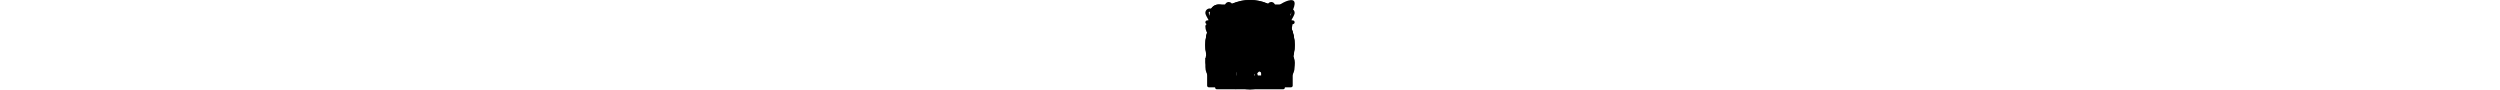
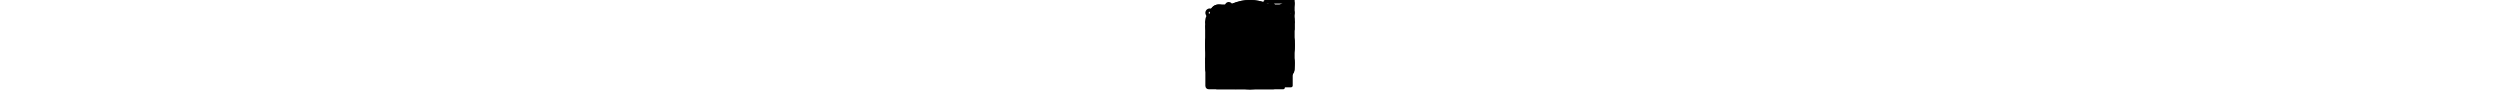
<svg xmlns="http://www.w3.org/2000/svg" version="1.1" width="560" height="20" viewBox="0 0 560 20">
  <svg id="icon-mail" viewBox="0 0 20 20">
    <path d="M1.574 5.286c0.488 0.262 7.248 3.894 7.5 4.029s0.578 0.199 0.906 0.199c0.328 0 0.654-0.064 0.906-0.199s7.012-3.767 7.5-4.029c0.489-0.263 0.951-1.286 0.054-1.286h-16.919c-0.897 0-0.435 1.023 0.053 1.286zM18.613 7.489c-0.555 0.289-7.387 3.849-7.727 4.027s-0.578 0.199-0.906 0.199-0.566-0.021-0.906-0.199-7.133-3.739-7.688-4.028c-0.39-0.204-0.386 0.035-0.386 0.219s0 7.293 0 7.293c0 0.42 0.566 1 1 1h16c0.434 0 1-0.58 1-1 0 0 0-7.108 0-7.292s0.004-0.423-0.387-0.219z" />
  </svg>
  <svg id="icon-menu" viewBox="0 0 20 20">
    <path d="M16.4 9h-12.8c-0.552 0-0.6 0.447-0.6 1s0.048 1 0.6 1h12.8c0.552 0 0.6-0.447 0.6-1s-0.048-1-0.6-1zM16.4 13h-12.8c-0.552 0-0.6 0.447-0.6 1s0.048 1 0.6 1h12.8c0.552 0 0.6-0.447 0.6-1s-0.048-1-0.6-1zM3.6 7h12.8c0.552 0 0.6-0.447 0.6-1s-0.048-1-0.6-1h-12.8c-0.552 0-0.6 0.447-0.6 1s0.048 1 0.6 1z" />
  </svg>
  <svg id="icon-instagram" viewBox="0 0 20 20">
    <path d="M17 1h-14c-1.1 0-2 0.9-2 2v14c0 1.101 0.9 2 2 2h14c1.1 0 2-0.899 2-2v-14c0-1.1-0.9-2-2-2zM9.984 15.523c3.059 0 5.538-2.481 5.538-5.539 0-0.338-0.043-0.664-0.103-0.984h1.581v7.216c0 0.382-0.31 0.69-0.693 0.69h-12.614c-0.383 0-0.693-0.308-0.693-0.69v-7.216h1.549c-0.061 0.32-0.104 0.646-0.104 0.984 0 3.059 2.481 5.539 5.539 5.539zM6.523 9.984c0-1.912 1.55-3.461 3.462-3.461s3.462 1.549 3.462 3.461-1.551 3.462-3.462 3.462c-1.913 0-3.462-1.55-3.462-3.462zM16.307 6h-1.615c-0.382 0-0.692-0.312-0.692-0.692v-1.617c0-0.382 0.31-0.691 0.691-0.691h1.615c0.384 0 0.694 0.309 0.694 0.691v1.616c0 0.381-0.31 0.693-0.693 0.693z" />
  </svg>
  <svg id="icon-linkedin" viewBox="0 0 20 20">
    <path d="M5 3c0 1.062-0.71 1.976-2.001 1.976-1.215 0-1.999-0.862-1.999-1.924 0-1.090 0.76-2.052 2-2.052s1.976 0.91 2 2zM1 19v-13h4v13h-4z" />
    <path d="M7 10.444c0-1.545-0.051-2.836-0.102-3.951h3.594l0.178 1.723h0.076c0.506-0.811 1.746-2 3.822-2 2.532 0 4.432 1.695 4.432 5.342v7.442h-4v-6.861c0-1.594-0.607-2.81-2-2.81-1.062 0-1.594 0.86-1.873 1.569-0.102 0.254-0.127 0.608-0.127 0.963v7.139h-4v-8.556z" />
  </svg>
  <svg id="icon-github" viewBox="0 0 32 32">
    <path d="M16 0.395c-8.836 0-16 7.163-16 16 0 7.069 4.585 13.067 10.942 15.182 0.8 0.148 1.094-0.347 1.094-0.77 0-0.381-0.015-1.642-0.022-2.979-4.452 0.968-5.391-1.888-5.391-1.888-0.728-1.849-1.776-2.341-1.776-2.341-1.452-0.993 0.11-0.973 0.11-0.973 1.606 0.113 2.452 1.649 2.452 1.649 1.427 2.446 3.743 1.739 4.656 1.33 0.143-1.034 0.558-1.74 1.016-2.14-3.554-0.404-7.29-1.777-7.29-7.907 0-1.747 0.625-3.174 1.649-4.295-0.166-0.403-0.714-2.030 0.155-4.234 0 0 1.344-0.43 4.401 1.64 1.276-0.355 2.645-0.532 4.005-0.539 1.359 0.006 2.729 0.184 4.008 0.539 3.054-2.070 4.395-1.64 4.395-1.64 0.871 2.204 0.323 3.831 0.157 4.234 1.026 1.12 1.647 2.548 1.647 4.295 0 6.145-3.743 7.498-7.306 7.895 0.574 0.497 1.085 1.47 1.085 2.963 0 2.141-0.019 3.864-0.019 4.391 0 0.426 0.288 0.925 1.099 0.768 6.354-2.118 10.933-8.113 10.933-15.18 0-8.837-7.164-16-16-16z" />
  </svg>
  <svg id="icon-moto" viewBox="0 -76 512 512">
    <path d="m437 210c-12.289 0-23.727 3.254-33.973 8.516l-20.273-24.094c8.988-5.312 18.711-9.398 28.988-11.699 8.379-1.887 16.684-2.578 25.34-2.707 11.18.086 22.18-4.324 30.41-12.48 8.586-8.496 13.508-20.316 13.508-34.293 0-76.824-64.719-133.242-133.051-133.242h-16.949c-8.289 0-15 6.711-15 15s6.711 15 15 15h16.949c4.469 0 8.73.77 13.051 1.324v28.984c-8.711.789-16.914 3.484-24.676 7.098-.098-.113-.223-.188-.316-.301-12.312 5.758-22.926 14.762-30.613 26.293l-34.145 51.211c-2.344 3.5-6.035 5.859-10.211 6.504-30.367 4.668-56.691 24.027-70.516 52.297 12.812 19.148 20.477 41.961 20.477 66.59h-31c0-49.629-40.371-90-90-90s-90 40.371-90 90 40.371 90 90 90c39.059 0 72.047-25.156 84.473-60h141.527c8.289 0 15-6.711 15-15 0-8.336.996-16.848 2.945-25.281 4.086-17.516 13.195-33.457 25.422-46.48l20.246 24.059c-10.832 13.004-17.613 29.496-17.613 47.703 0 41.352 33.648 75 75 75s75-33.648 75-75-33.648-75-75-75zm-347 120c-33.09 0-60-26.91-60-60s26.91-60 60-60 60 26.91 60 60h-45c-8.277 0-15-6.723-15-15 0-8.289-6.711-15-15-15s-15 6.711-15 15c0 24.812 20.188 45 45 45h36.656c-10.406 17.848-29.543 30-51.656 30zm347 0c-24.812 0-45-20.188-45-45 0-8.691 2.59-16.742 6.875-23.633l26.406 33.008c5.215 6.504 14.66 7.484 21.094 2.344 6.461-5.188 7.516-14.617 2.344-21.094l-26.375-32.969c4.617-1.605 9.496-2.656 14.656-2.656 24.812 0 45 20.188 45 45s-20.188 45-45 45zm0 0" />
    <path d="m254.734 115.309 25.699-38.551c8.215-12.328 18.988-22.344 31.227-30.121-16.461-10.395-35.438-16.637-55.66-16.637-35.441 0-68.18 18.066-87.449 47.039l23.992 14.398c19.273 11.562 40.379 19.305 62.191 23.871zm0 0" />
    <path d="m177.105 117.156-96.258-57.156h-65.848c-8.289 0-15 6.711-15 15 0 41.352 33.648 75 75 75 30.004 0 61.129.652 94.477 29.641.129-.238.129-.508.273-.738 11.637-18.711 28.066-33.219 46.902-43.414-13.637-4.988-26.988-10.801-39.547-18.332zm0 0" />
  </svg>
  <svg id="icon-headphones" viewBox="0 0 47 47">
    <g>
      <path d="M40.508,25.355h-0.311v-1.58c0.738-0.428,1.238-1.216,1.238-2.13c0-9.888-8.045-17.934-17.935-17.934   c-9.889,0-17.935,8.046-17.935,17.935c0,0.914,0.5,1.702,1.237,2.131v1.58h-0.31C2.913,25.357,0,28.685,0,32.775v2.477   c0,4.092,2.913,7.42,6.493,7.42h2.89l0.256,0.256c0.241,0.241,0.558,0.362,0.874,0.362c0.317,0,0.634-0.121,0.875-0.362   c0.285-0.285,0.382-0.673,0.33-1.044c0.214-0.302,0.342-0.669,0.342-1.067V27.21c0-1.025-0.831-1.855-1.855-1.855H9.277v-1.58   c0.736-0.428,1.236-1.216,1.236-2.13c0-7.161,5.826-12.987,12.987-12.987s12.986,5.826,12.986,12.987c0,0.914,0.5,1.702,1.236,2.13   v1.58h-0.928c-1.023,0-1.855,0.83-1.855,1.855v13.605c0,0.397,0.129,0.766,0.342,1.066c-0.051,0.371,0.046,0.758,0.33,1.044   c0.242,0.241,0.559,0.362,0.875,0.362s0.634-0.121,0.875-0.362l0.256-0.256h2.89c3.58,0,6.493-3.328,6.493-7.42v-2.476   C47.001,28.685,44.088,25.355,40.508,25.355z" />
    </g>
    <g>
</g>
    <g>
</g>
    <g>
</g>
    <g>
</g>
    <g>
</g>
    <g>
</g>
    <g>
</g>
    <g>
</g>
    <g>
</g>
    <g>
</g>
    <g>
</g>
    <g>
</g>
    <g>
</g>
    <g>
</g>
    <g>
</g>
  </svg>
  <svg id="icon-ball" viewBox="0 0 77.832 77.832">
    <g>
      <path d="M38.916,0C17.458,0,0,17.458,0,38.916c0,2.489,0.245,4.923,0.693,7.284l-0.146,0.175c0.07,0.059,0.138,0.109,0.208,0.167   c3.555,17.819,19.312,31.29,38.161,31.29c21.458,0,38.916-17.458,38.916-38.916S60.374,0,38.916,0z M72.061,25.249   c-0.052,12.625-11.312,15.317-16.045,15.888c3.945-13.604,2.821-26.663,1.959-32.572C64.236,12.512,69.199,18.337,72.061,25.249z    M54.559,6.658c0.653,3.375,3.119,18.577-1.675,34.318c-9.122-2.418-10.416-9.061-12.143-18.104   c-1.169-6.126-2.491-12.99-6.694-19.474c1.594-0.217,3.217-0.339,4.869-0.339C44.521,3.059,49.829,4.354,54.559,6.658z    M30.764,4.005c4.453,6.291,5.793,13.262,6.973,19.441c1.714,8.979,3.346,17.479,14.175,20.446   c-0.799,2.201-1.749,4.398-2.877,6.562c-22.46-10.88-36.241-28.358-39.237-32.423C14.786,11.094,22.187,6.007,30.764,4.005z    M8.018,20.751c4.195,5.486,17.939,21.856,39.521,32.371c-0.844,1.407-1.773,2.791-2.789,4.147   c-5.908-2.934-11.457-3.388-16.834-3.826c-7.44-0.607-15.128-1.256-24.354-8.571c-0.326-1.938-0.504-3.926-0.504-5.956   C3.059,32.29,4.872,26.083,8.018,20.751z M4.647,49.475c8.612,5.83,15.922,6.438,23.021,7.018c5.113,0.417,9.972,0.82,15.12,3.232   c-4.148,4.854-9.563,9.235-16.591,12.709C15.932,68.525,7.908,60.038,4.647,49.475z M30.319,73.725   c6.382-3.564,11.38-7.873,15.283-12.574c1.639,0.906,4.851,3.021,5.688,6.066c0.497,1.805,0.046,3.756-1.312,5.803   c-3.485,1.133-7.201,1.754-11.061,1.754C35.953,74.773,33.074,74.405,30.319,73.725z M54.134,71.374   c0.507-1.685,0.552-3.351,0.101-4.983c-1.068-3.863-4.598-6.434-6.729-7.677c1.028-1.403,1.967-2.833,2.823-4.284   c5.354,2.402,11.157,4.416,17.387,5.82C64.193,64.993,59.529,68.834,54.134,71.374z M69.557,57.523   c-6.373-1.342-12.293-3.354-17.74-5.776c1.27-2.456,2.322-4.952,3.191-7.446c2.686-0.195,10.21-1.199,15.299-6.387   c1.709-1.742,2.957-3.786,3.758-6.096c0.463,2.295,0.709,4.668,0.709,7.098C74.773,45.725,72.865,52.096,69.557,57.523z" />
    </g>
    <g>
</g>
    <g>
</g>
    <g>
</g>
    <g>
</g>
    <g>
</g>
    <g>
</g>
    <g>
</g>
    <g>
</g>
    <g>
</g>
    <g>
</g>
    <g>
</g>
    <g>
</g>
    <g>
</g>
    <g>
</g>
    <g>
</g>
  </svg>
  <svg id="icon-ski" viewBox="0 0 512.002 512.002">
    <g>
      <g>
        <path d="M507.543,59.391c-3.826-5.553-9.582-9.282-16.211-10.501c-13.68-2.519-26.857,6.565-29.376,20.246    c-1.261,6.857,1.418,27.28,3.845,42.974l-1.521-0.28c-5.23-0.959-10.245,2.495-11.207,7.723l-14.599,79.327l-0.748-0.138    c-5.228-0.962-10.245,2.498-11.205,7.725c-0.96,5.228,2.498,10.245,7.726,11.205l15.689,2.889L428.26,338.291    c-22.002-8.067-47.348-14.603-74.391-19.193l17.279-80.608c0,0,0-0.002,0.001-0.003l5.119-23.843    c0.009-0.04,0.017-0.081,0.025-0.121l0.127-0.627l12.122-56.532c0.005-0.02,0.012-0.04,0.016-0.061    c0.004-0.018,0.005-0.036,0.009-0.054L403.62,87.05c1.566-7.303,2.36-14.794,2.36-22.267c0-13.614-2.567-26.917-7.635-39.546    c-3.387-8.417-11.443-13.856-20.525-13.856c-5.719,0-11.147,2.198-15.282,6.188c-15.281,14.727-25.703,33.472-30.14,54.206    l-27.296,127.318c-0.026,0.111-0.054,0.22-0.077,0.335l-5.098,23.799c-0.001,0.004-0.001,0.007-0.002,0.011l-18.954,88.401    c-16.479-0.663-33.434-0.676-49.95-0.042l-6.651-31.022c-0.001-0.007-0.002-0.013-0.003-0.019    c-0.001-0.007-0.004-0.013-0.005-0.019l-12.244-57.114l-0.006-0.032c-0.011-0.056-0.021-0.11-0.034-0.165l-5.11-23.858    c-0.022-0.102-0.044-0.198-0.069-0.299L179.604,71.778c-4.438-20.737-14.86-39.481-30.138-54.206    c-4.138-3.992-9.566-6.191-15.286-6.191c-9.082,0-17.138,5.438-20.529,13.864c-5.064,12.621-7.631,25.924-7.631,39.538    c0,7.473,0.794,14.964,2.36,22.266l15.053,70.198c0.004,0.018,0.005,0.038,0.009,0.056c0.005,0.021,0.012,0.041,0.016,0.064    l12.121,56.53l0.127,0.628c0.009,0.04,0.017,0.081,0.025,0.121l5.12,23.848c0,0.002,0.001,0.004,0.001,0.005l17.244,80.447    c-27.023,4.531-52.379,11.01-74.418,19.022L62.064,220.561l15.689-2.889c5.228-0.96,8.687-5.977,7.726-11.205    c-0.961-5.228-5.974-8.685-11.205-7.725l-0.748,0.138l-14.599-79.327c-0.962-5.228-5.978-8.684-11.207-7.723l-1.521,0.28    c2.426-15.696,5.105-36.118,3.845-42.977c-2.519-13.677-15.699-22.761-29.376-20.242c-6.629,1.219-12.386,4.949-16.209,10.5    c-3.821,5.548-5.254,12.251-4.035,18.875c1.261,6.859,11.041,24.989,18.901,38.791l-1.516,0.279    c-2.511,0.462-4.734,1.903-6.182,4.004c-1.448,2.102-2.003,4.693-1.54,7.203l14.609,79.331l-0.749,0.138    c-5.227,0.963-8.684,5.981-7.72,11.208c0.855,4.638,4.901,7.881,9.454,7.881c0.578,0,1.165-0.053,1.755-0.162l15.7-2.891    l22.32,121.231c-20.123,8.876-36.436,19.022-48.639,30.252c-3.888,1.236-6.706,4.874-6.706,9.171v106.295    c0,5.314,4.309,9.624,9.624,9.624h471.57c5.315,0,9.624-4.31,9.624-9.624V389.522c0.671-2.063,0.627-4.303-0.132-6.342    c-0.575-3.604-3.139-6.541-6.541-7.637c-12.031-11.075-28.056-21.096-47.781-29.88l22.391-121.614l15.7,2.891    c0.59,0.109,1.177,0.162,1.755,0.162c4.552,0,8.599-3.244,9.453-7.881c0.963-5.228-2.494-10.246-7.72-11.208l-0.749-0.138    l14.609-79.331c0.462-2.511-0.091-5.103-1.54-7.203c-1.448-2.103-3.672-3.543-6.182-4.005l-1.516-0.279    c7.861-13.802,17.64-31.932,18.901-38.791C512.797,71.642,511.363,64.938,507.543,59.391z M19.349,74.753    c-0.28-1.561,0.062-3.137,0.962-4.444c0.906-1.316,2.269-2.199,3.839-2.488c3.245-0.595,6.368,1.556,6.956,4.745    c0.382,2.672-0.485,11.623-1.931,22.54C23.95,85.447,19.958,77.407,19.349,74.753z M49.208,203.36    c-0.027,0.005-0.054,0.007-0.081,0.012c-0.004,0.001-0.008,0.001-0.012,0.002c-0.001,0-0.002,0-0.003,0.001l-5.488,1.01    L30.76,134.523l5.488-1.01c0.001,0,0.003,0,0.004,0s0.003-0.001,0.004-0.001l5.485-1.01l12.857,69.865L49.208,203.36z     M351.217,75.806c3.632-16.975,12.166-32.32,24.679-44.381c0.548-0.528,1.194-0.796,1.922-0.796c0.941,0,2.136,0.471,2.665,1.784    c4.145,10.331,6.247,21.223,6.247,32.371c0,6.118-0.65,12.252-1.932,18.231l-13.046,60.844l-33.582-7.198L351.217,75.806z     M334.135,155.483l33.581,7.198l-3.554,16.574c-4.467-3.804-9.872-6.574-15.876-7.864c-6.061-1.298-12.11-0.991-17.697,0.632    L334.135,155.483z M318.746,227.26l5.074-23.689c0.022-0.088,0.042-0.176,0.063-0.264c2.029-9.193,11.169-15.062,20.367-13.096    c7.869,1.692,13.581,8.748,13.581,16.778c0,1.045-0.093,2.088-0.278,3.102l-5.224,24.366c0,0.001,0,0.003-0.001,0.005    c-0.96,4.485-3.609,8.327-7.459,10.817s-8.443,3.333-12.933,2.372c-4.484-0.96-8.325-3.61-10.816-7.461    C318.628,236.335,317.785,231.744,318.746,227.26z M312.008,258.682c4.519,3.832,9.941,6.513,15.898,7.789    c2.564,0.549,5.143,0.821,7.704,0.821c3.389,0,6.743-0.483,9.983-1.418l-3.538,16.504l-33.584-7.198L312.008,258.682z     M298.079,323.644c0.008-0.039,0.016-0.076,0.024-0.114l6.332-29.53l33.585,7.198l-11.925,55.632    c-13.107-1.693-25.314-0.062-35.743,2.851L298.079,323.644z M276.869,330.76l-8.041,37.501c-5.479,2.855-9.993,5.735-13.307,8.051    c-3.094-2.163-7.244-4.821-12.234-7.485l-8.169-38.104C248.958,330.269,263.058,330.279,276.869,330.76z M207.56,294    l14.143,65.968c-10.45-3.036-22.681-4.807-35.827-3.261l-11.899-55.51L207.56,294z M203.525,275.179l-33.582,7.198l-3.538-16.504    c3.241,0.935,6.595,1.418,9.984,1.418c2.561,0,5.141-0.271,7.704-0.821c6.064-1.298,11.455-4.056,15.887-7.824L203.525,275.179z     M140.248,143.86l-13.046-60.844c-1.283-5.978-1.932-12.113-1.932-18.231c0-11.149,2.102-22.041,6.243-32.363    c0.531-1.321,1.727-1.792,2.668-1.792c0.728,0,1.374,0.268,1.925,0.799c12.511,12.057,21.044,27.403,24.678,44.381l13.047,60.853    L140.248,143.86z M144.283,162.68l33.582-7.198l3.548,16.551c-5.592-1.628-11.645-1.939-17.708-0.641    c-6,1.29-11.402,4.058-15.868,7.861L144.283,162.68z M154.563,210.656l-0.115-0.568c-0.185-1.013-0.278-2.057-0.278-3.102    c0-8.03,5.712-15.086,13.572-16.776c9.18-1.958,18.312,3.886,20.364,13.039c0.004,0.016,0.008,0.033,0.012,0.049l5.128,23.915    c0.009,0.047,0.018,0.094,0.028,0.142c1.926,9.217-4,18.32-13.209,20.292c-4.49,0.961-9.082,0.118-12.932-2.372    s-6.499-6.333-7.459-10.817c0-0.002,0-0.004-0.001-0.005L154.563,210.656z M481.68,390.131v91.241H29.357v-91.228    c9.775-9.097,23.3-17.729,39.689-25.358l13.063,70.956l-10.294,1.895c-5.228,0.962-8.685,5.98-7.721,11.208    c0.854,4.639,4.901,7.883,9.454,7.883c0.578,0,1.164-0.053,1.753-0.161l39.516-7.277c5.227-0.962,8.685-5.98,7.721-11.208    c-0.962-5.229-5.978-8.682-11.208-7.722l-10.293,1.895l-13.821-75.069c21.851-8.219,47.443-14.847,74.917-19.402l5.015,23.399    c-11.416,4.171-22.26,10.898-32.336,20.095c-3.926,3.583-4.204,9.67-0.621,13.596c3.584,3.927,9.671,4.206,13.596,0.621    c10.271-9.373,21.334-15.544,32.889-18.34c19.764-4.792,38.079,1.068,49.969,6.828c11.316,5.471,18.482,11.603,18.563,11.673    c1.821,1.58,4.067,2.355,6.303,2.355c1.633,0,3.259-0.419,4.711-1.234c0.002-0.001,0.005-0.002,0.007-0.004    c0.212-0.119,0.416-0.253,0.62-0.389c0.08-0.053,0.162-0.101,0.241-0.157c0.156-0.111,0.304-0.233,0.454-0.353    c0.092-0.074,0.189-0.14,0.279-0.217c0.075-0.065,7.652-6.551,19.545-12.141c11.859-5.587,30.123-11.192,49.781-6.158    c11.266,2.885,22.06,8.988,32.085,18.139c1.846,1.685,4.169,2.516,6.486,2.516c2.61,0,5.212-1.056,7.111-3.136    c3.583-3.925,3.306-10.012-0.62-13.596c-9.804-8.948-20.347-15.563-31.437-19.758l5.055-23.584    c27.5,4.617,53.082,11.307,74.888,19.584l-13.759,74.736l-10.293-1.895c-5.227-0.958-10.246,2.495-11.208,7.722    c-0.962,5.228,2.495,10.246,7.721,11.208l39.516,7.277c0.589,0.108,1.175,0.161,1.753,0.161c4.553,0,8.6-3.245,9.454-7.883    c0.962-5.228-2.495-10.246-7.721-11.208l-10.294-1.895l12.989-70.554C458.837,372.699,472.046,381.179,481.68,390.131z     M468.376,204.384l-5.488-1.01c-0.001,0-0.002,0-0.003-0.001c-0.008-0.001-0.014-0.002-0.022-0.003    c-0.02-0.004-0.039-0.005-0.059-0.009l-5.402-0.995l12.858-69.864l5.485,1.01c0.001,0,0.003,0.001,0.004,0.001s0.003,0,0.004,0    l5.488,1.01L468.376,204.384z M492.652,74.752c-0.609,2.654-4.602,10.693-9.829,20.354c-1.446-10.908-2.316-19.844-1.938-22.488    c0.53-2.878,3.052-4.898,5.88-4.898c0.358,0,0.721,0.033,1.085,0.1c1.57,0.289,2.932,1.172,3.839,2.488    C492.589,71.616,492.931,73.192,492.652,74.752z" />
      </g>
    </g>
    <g>
      <g>
        <path d="M221.819,444.947h-59.187c-5.315,0-9.624,4.31-9.624,9.624c0,5.314,4.309,9.624,9.624,9.624h59.187    c5.315,0,9.624-4.31,9.624-9.624C231.442,449.257,227.134,444.947,221.819,444.947z" />
      </g>
    </g>
    <g>
      <g>
        <path d="M247.745,444.947c-12.385,0-12.405,19.248,0,19.248C260.13,464.195,260.151,444.947,247.745,444.947z" />
      </g>
    </g>
    <g>
</g>
    <g>
</g>
    <g>
</g>
    <g>
</g>
    <g>
</g>
    <g>
</g>
    <g>
</g>
    <g>
</g>
    <g>
</g>
    <g>
</g>
    <g>
</g>
    <g>
</g>
    <g>
</g>
    <g>
</g>
    <g>
</g>
  </svg>
  <svg id="icon-travel" viewBox="0 0 457.148 457.148" style="enable-background:new 0 0 457.148 457.148;">
    <g>
      <path d="M452.766,4.923c-14.801-14.806-65.045,11.435-79.847,26.241l-59.28,59.284H43.984c-6.409,0-11.918,4.555-13.119,10.854   c-1.198,6.298,2.249,12.556,8.21,14.911l178.319,70.471L108.048,296.026H4.627c-2.218,0.007-4.132,1.582-4.545,3.766   c-0.416,2.19,0.777,4.356,2.846,5.171l87.028,34.396c0.502,2.185,1.203,4.323,2.101,6.414l-3.807,3.815   c-5.424,5.421-5.424,14.204,0,19.631c5.417,5.424,14.217,5.424,19.634,0l3.716-3.714c2.106,0.93,4.277,1.663,6.49,2.188   l33.545,85.971c0.808,2.074,2.979,3.272,5.167,2.867c0.941-0.169,1.774-0.635,2.415-1.279c0.847-0.836,1.355-1.998,1.355-3.273   V350.736l111.08-111.076l69.807,178.907c2.336,5.976,8.597,9.45,14.905,8.268c2.726-0.514,5.122-1.833,6.972-3.67   c2.436-2.447,3.912-5.802,3.92-9.458V144.059l59.281-59.283C441.333,69.971,467.567,19.727,452.766,4.923z" />
    </g>
    <g>
</g>
    <g>
</g>
    <g>
</g>
    <g>
</g>
    <g>
</g>
    <g>
</g>
    <g>
</g>
    <g>
</g>
    <g>
</g>
    <g>
</g>
    <g>
</g>
    <g>
</g>
    <g>
</g>
    <g>
</g>
    <g>
</g>
  </svg>
  <svg id="icon-me" enable-background="new 0 0 511.864 511.864" viewBox="0 0 511.864 511.864">
    <g>
      <g>
        <path d="m387.779 392.036-61.848-11.63v-31.705c0-3.511-1.811-6.597-4.547-8.381 5.478-3.589 10.696-7.644 15.595-12.146 20.062-18.436 33.166-42.797 37.428-69.292 21.207-4.397 35.869-26.779 30.447-48.25 27.52-19.13 27.993-61.27.89-80.912 13.481-30.121-7.325-66.146-40.143-69.528-1.807-15.498-10.816-29.555-24.67-37.554-13.855-7.999-30.533-8.771-44.857-2.588-19.346-26.736-60.945-26.728-80.285 0-14.325-6.184-31.004-5.41-44.857 2.588-13.854 7.999-22.863 22.056-24.67 37.554-15.498 1.807-29.555 10.816-37.554 24.67s-8.772 30.532-2.589 44.857c-27.112 19.649-26.622 61.789.89 80.913-5.42 21.474 9.24 43.851 30.448 48.249 5.122 32.857 24.891 63.156 53.023 81.439-2.737 1.784-4.548 4.87-4.548 8.381v31.705l-61.848 11.63c-41.4 7.785-68.151 35.194-68.151 69.828v40c0 5.523 4.477 10 10 10h379.998c5.523 0 10-4.477 10-10v-40c0-34.635-26.751-62.043-68.152-69.828zm-181.847-13.335v-20h30c5.514 0 10 4.486 10 10v10zm60-10c0-5.514 4.486-10 10-10h30v20h-40zm-160-198.839c0-11.815 6.972-22.571 17.763-27.399 2.748-1.23 4.795-3.632 5.574-6.54s.207-6.012-1.558-8.451c-6.93-9.577-7.591-22.377-1.683-32.61 5.908-10.232 17.333-16.063 29.083-14.848 2.995.304 5.969-.748 8.098-2.876 2.128-2.129 3.185-5.103 2.876-8.098-1.213-11.759 4.615-23.175 14.848-29.083 10.232-5.907 23.033-5.247 32.61 1.684 2.438 1.765 5.542 2.337 8.451 1.558 2.908-.779 5.31-2.827 6.539-5.574 10.418-23.533 44.388-23.524 54.8 0 1.229 2.748 3.631 4.795 6.539 5.574 2.907.778 6.012.207 8.451-1.558 9.577-6.931 22.377-7.591 32.61-1.684 10.232 5.908 16.061 17.324 14.848 29.083-.309 2.995.748 5.969 2.876 8.098 2.129 2.129 5.104 3.183 8.098 2.876 11.754-1.217 23.175 4.615 29.083 14.848 5.907 10.232 5.247 23.033-1.684 32.61-1.765 2.439-2.337 5.543-1.558 8.451s2.827 5.31 5.574 6.54c20.078 8.783 23.882 36.345 7.138 50.283-5.137-5.56-11.827-9.666-19.375-11.615v-6.266c0-5.526-4.484-10.007-10.011-10-10.285-.004-19.665-6.458-23.344-16.061-1.13-2.948-3.585-5.19-6.625-6.047-3.037-.856-6.304-.229-8.807 1.695-12.088 9.652-31.272 5.153-37.726-8.949-1.404-2.896-4.115-4.938-7.286-5.49-3.17-.552-6.412.458-8.71 2.709-9.278 9.46-25.706 9.459-34.984 0-2.299-2.252-5.542-3.261-8.71-2.709-3.17.551-5.882 2.594-7.286 5.49-6.455 14.103-25.638 18.601-37.726 8.949-2.503-1.924-5.769-2.551-8.807-1.695-3.039.857-5.495 3.099-6.624 6.047-3.679 9.604-13.06 16.057-23.345 16.061-5.527-.007-10.012 4.474-10.011 10v6.266c-7.549 1.95-14.238 6.056-19.376 11.616-6.613-5.633-10.623-14-10.623-22.885zm50.421 79.094c-.47-5.149-4.788-9.091-9.958-9.091-11.475 0-20.463-8.785-20.463-20 0-11.028 8.972-20 20-20 5.523 0 10-4.478 10-10v-6.147c10.655-2.463 20.137-8.767 26.533-17.608 17.377 7.64 39.273 2.353 51.423-11.998 13.199 7.634 30.887 7.633 44.086 0 12.149 14.35 34.048 19.637 51.423 11.997 6.396 8.841 15.878 15.145 26.534 17.608v6.148c0 5.523 4.477 10 10 10 26.65 1.114 26.572 39.275-.463 40-5.171 0-9.489 3.942-9.958 9.091-15.171 120.519-184.032 120.429-199.157 0zm-80.42 212.908c0-29.803 26.783-45.459 51.848-50.172l69.083-12.99h49.068v29.998c0 2.729 1.115 5.34 3.087 7.226l17.821 17.047v38.891h-115.908v-10c-.528-13.268-19.477-13.258-20 0v10h-54.999zm359.998 30h-54.999v-10c-.528-13.268-19.477-13.258-20 0v10h-74.091v-43.164c0-2.729-1.115-5.34-3.087-7.227l-17.821-17.047v-25.726h49.067l69.083 12.99c25.065 4.713 51.848 20.369 51.848 50.172z" />
        <path d="m215.934 209.865h-.007c-5.523 0-9.997 4.477-9.997 10 .528 13.263 19.479 13.263 20.004 0 0-5.523-4.477-10-10-10z" />
        <path d="m295.937 229.865c13.268-.528 13.258-19.477 0-20h-.007c-13.269.529-13.251 19.478.007 20z" />
        <path d="m271.758 278.197c11.576-.211 13.829-16.387 2.583-19.662-12-3.217-24.819-3.216-36.818 0-5.334 1.43-8.5 6.914-7.07 12.249s6.916 8.5 12.249 7.07c8.622-2.312 17.836-2.313 26.46 0 .867.232 1.739.343 2.596.343z" />
        <path d="m185.935 110.533c13.268-.528 13.258-19.477 0-20h-.007c-13.269.529-13.251 19.478.007 20z" />
      </g>
    </g>
  </svg>
  <svg id="icon-powerlifting" viewBox="0 0 471.478 471.478">
    <g>
      <path d="M71.874,52.873c-5.522,0-10,4.477-10,10v109.495c0,5.523,4.478,10,10,10s10-4.477,10-10V62.873   C81.874,57.35,77.396,52.873,71.874,52.873z" />
      <path d="M46.717,70.096c-5.522,0-10,4.477-10,10v27.523H10c-5.522,0-10,4.477-10,10s4.478,10,10,10h26.717v27.523   c0,5.523,4.478,10,10,10s10-4.477,10-10V80.096C56.717,74.573,52.239,70.096,46.717,70.096z" />
      <path d="M399.604,52.873c-5.522,0-10,4.477-10,10v109.495c0,5.523,4.478,10,10,10s10-4.477,10-10V62.873   C409.604,57.35,405.126,52.873,399.604,52.873z" />
      <path d="M374.446,52.873c-5.522,0-10,4.477-10,10v44.747h-12.213V90.621c0-5.523-4.478-10-10-10s-10,4.477-10,10v16.999H139.244   V90.621c0-5.523-4.478-10-10-10s-10,4.477-10,10v16.999h-12.212V62.873c0-5.523-4.478-10-10-10s-10,4.477-10,10v109.495   c0,5.523,4.478,10,10,10s10-4.477,10-10V127.62h12.212v270.985h-11.749c-5.522,0-10,4.477-10,10s4.478,10,10,10h43.498   c5.522,0,10-4.477,10-10s-4.478-10-10-10h-11.749V127.62h192.989v270.985h-11.749c-5.522,0-10,4.477-10,10s4.478,10,10,10h43.498   c5.522,0,10-4.477,10-10s-4.478-10-10-10h-11.749V127.62h12.213v44.748c0,5.523,4.478,10,10,10s10-4.477,10-10V62.873   C384.446,57.35,379.969,52.873,374.446,52.873z" />
      <path d="M461.478,107.62h-26.717V80.096c0-5.523-4.478-10-10-10s-10,4.477-10,10v75.047c0,5.523,4.478,10,10,10s10-4.477,10-10   V127.62h26.717c5.522,0,10-4.477,10-10S467,107.62,461.478,107.62z" />
    </g>
    <g>
</g>
    <g>
</g>
    <g>
</g>
    <g>
</g>
    <g>
</g>
    <g>
</g>
    <g>
</g>
    <g>
</g>
    <g>
</g>
    <g>
</g>
    <g>
</g>
    <g>
</g>
    <g>
</g>
    <g>
</g>
    <g>
</g>
  </svg>
  <svg id="icon-soccer" viewBox="0 0 952.1 952.1">
    <g>
      <g>
        <path d="M812.55,139.4c-43.7-43.7-94.6-78-151.3-102C602.55,12.6,540.25,0,475.95,0c-64.2,0.1-126.5,12.6-185.2,37.5    c-56.7,24-107.6,58.3-151.3,102c-43.7,43.7-78,94.6-102,151.3c-24.8,58.7-37.4,121-37.4,185.3c0,64.201,12.6,126.6,37.4,185.301    c24,56.699,58.3,107.6,102,151.299c43.7,43.701,94.6,78,151.3,102c58.7,24.801,121,37.4,185.3,37.4    c64.2,0,126.601-12.6,185.3-37.4c56.7-24,107.601-58.299,151.301-102c43.699-43.699,78-94.6,102-151.299    c24.8-58.701,37.399-121,37.399-185.301c0-64.2-12.6-126.6-37.399-185.3C890.55,234,856.25,183.2,812.55,139.4z M212.55,107.5    c4.3-3.3,8.5-6.8,12.9-9.9c23.1-16.2,48.7-29.3,74.7-40.2C355.55,34.2,415.75,22,475.95,22c40.1,0,81.2,5.4,119.899,16    c-15.3,6.2-34,18-65.399,44.8c-26.101-2.8-52.5-2.9-79-0.4c-34.601,3.3-69.4,11-103.4,23c-30.7,10.8-55,23.1-71.4,32.5    c-25.1-9-57.5-19.6-73.5-24.8C205.65,113.9,210.85,108.8,212.55,107.5z M646.15,226.5l-81.4,222.2l-195.3,37.5L208.05,319.5    c10.9-75.6,62.7-142.6,62.7-142.6c0.3-0.2,34.1-24.6,88.3-43.5c31.601-11.1,63.8-18.2,95.9-21.2c26.2-2.4,52.3-2,78.1,1.1    L646.15,226.5z M39.35,460.2c-5,32.3-6.1,65.8-3.5,99.5c-3.9-7.799-7-14.398-9.3-19.699c-3-20.9-4.5-42.301-4.5-64.1    c0-67,14.5-130.7,40.6-188c-2.9,30-1.5,61.1,0.6,84.7C52.05,400.7,44.05,430,39.35,460.2z M78.85,633.301    c-4.6-16.9-10-41.5-12.7-71c-3-33.301-2.1-66.4,2.9-98.101c3.8-24.3,9.9-47.899,18.3-70.6c32.9-27.8,76.5-44.1,100.6-51.6    L346.35,505.6L329.75,684.9L174.95,736.6C135.55,707.6,103.35,669.199,78.85,633.301z M549.25,892.9    c-34.5,22.6-121.7,28-157.1,29.299c-39-7.299-76.9-19.799-112.601-37c-31.2-15-60.8-33.6-87.8-55.398c0.5-0.9-4.2-48.602-4-66    l156.4-52.201l180.5,78.1l24.899,102.9C549.35,892.801,549.25,892.9,549.25,892.9z M849.15,734.6    C822.25,773.4,790.05,809.5,751.35,836.9c-36.3,25.6-84.899,34.4-128.1,41.5c-3.3,0.5-44.6,7.299-44.9,5.9l-24.899-103L680.55,649    l168.3-15.5c2.601,26.801,6,65.9,8,89.801C854.25,727.1,851.75,730.9,849.15,734.6z M851.75,600c-0.6,1-1.2,2.1-1.8,3.301    L682.35,618.699L592.15,460.9l81.6-222.7l115.2,7.3c24.5,20.5,46.2,43.3,64.6,67.9c23,30.9,40.9,64.8,53.101,100.7    C893.85,525.301,864.35,580.699,851.75,600z M911.85,349.8c-9.899-19.1-21.5-37.5-34.6-55c-20.7-27.7-45.3-53.2-73.2-75.9    c-5.1-25.3-19.1-65.1-56.7-106.9c0.7,0.5,1.4,1.1,2.101,1.6c2.3,1.7,4.5,3.5,6.8,5.2c25.9,20.4,49.5,43.5,70.4,68.9    c38.8,47.3,68.1,102.2,85.3,161.1C911.85,349.2,911.85,349.5,911.85,349.8z" />
      </g>
    </g>
    <g>
</g>
    <g>
</g>
    <g>
</g>
    <g>
</g>
    <g>
</g>
    <g>
</g>
    <g>
</g>
    <g>
</g>
    <g>
</g>
    <g>
</g>
    <g>
</g>
    <g>
</g>
    <g>
</g>
    <g>
</g>
    <g>
</g>
  </svg>
+   <svg id="icon-new-tab" viewBox="0 0 50 50">
+     <path d="M 33.406 0 C 32.855 0.051 32.449 0.543 32.5 1.094 C 32.551 1.645 33.043 2.051 33.594 2 L 46.562 2 L 25.688 22.906 C 25.391 23.148 25.254 23.535 25.34 23.91 C 25.426 24.281 25.719 24.574 26.09 24.66 C 26.465 24.746 26.852 24.609 27.094 24.312 L 48 3.438 L 48 16.406 C 47.996 16.766 48.184 17.102 48.496 17.285 C 48.809 17.465 49.191 17.465 49.504 17.285 C 49.816 17.102 50.004 16.766 50 16.406 L 50 0 L 33.594 0 C 33.562 0 33.531 0 33.5 0 C 33.469 0 33.438 0 33.406 0 Z M 2 10 C 1.477 10 0.941 10.184 0.562 10.562 C 0.184 10.941 0 11.477 0 12 L 0 48 C 0 48.523 0.184 49.059 0.562 49.438 C 0.941 49.816 1.477 50 2 50 L 38 50 C 38.523 50 39.059 49.816 39.438 49.438 C 39.816 49.059 40 48.523 40 48 L 40 18 C 40.004 17.641 39.816 17.305 39.504 17.121 C 39.191 16.941 38.809 16.941 38.496 17.121 C 38.184 17.305 37.996 17.641 38 18 L 38 48 L 2 48 L 2 12 L 32 12 C 32.359 12.004 32.695 11.816 32.879 11.504 C 33.059 11.191 33.059 10.809 32.879 10.496 C 32.695 10.184 32.359 9.996 32 10 Z" />
+   </svg>
+   <svg version="1.1" id="icon-video" viewBox="0 0 55.125 55.125" xml:space="preserve">
+     <g>
+       <g>
+         <path d="M4.167,47.007h46.792c2.302,0,4.167-1.866,4.167-4.167V12.285c0-2.301-1.865-4.167-4.167-4.167H4.167    C1.866,8.118,0,9.984,0,12.285V42.84C0,45.141,1.866,47.007,4.167,47.007z M30.771,44.082h-6.418v-3.965h6.418V44.082z     M46.065,11.138h6.418v3.965h-6.418V11.138z M45.875,40.117h6.419v3.965h-6.419V40.117z M35.303,11.138h6.419v3.965h-6.419V11.138    z M35.114,40.117h6.419v3.965h-6.419V40.117z M24.543,11.138h6.418v3.965h-6.418V11.138z M22.743,20.717l9.639,4.82    c2.237,1.119,2.237,2.933,0,4.051l-9.639,4.821c-2.237,1.118-4.052-0.003-4.052-2.506v-8.681    C18.69,20.72,20.505,19.599,22.743,20.717z M13.782,11.138h6.419v3.965h-6.419V11.138z M13.593,40.117h6.418v3.965h-6.418V40.117z     M3.021,11.138h6.419v3.965H3.021V11.138z M2.832,40.117h6.419v3.965H2.832V40.117z" />
+       </g>
+     </g>
+     <g>
+ </g>
+     <g>
+ </g>
+     <g>
+ </g>
+     <g>
+ </g>
+     <g>
+ </g>
+     <g>
+ </g>
+     <g>
+ </g>
+     <g>
+ </g>
+     <g>
+ </g>
+     <g>
+ </g>
+     <g>
+ </g>
+     <g>
+ </g>
+     <g>
+ </g>
+     <g>
+ </g>
+     <g>
+ </g>
+   </svg>
</svg>
